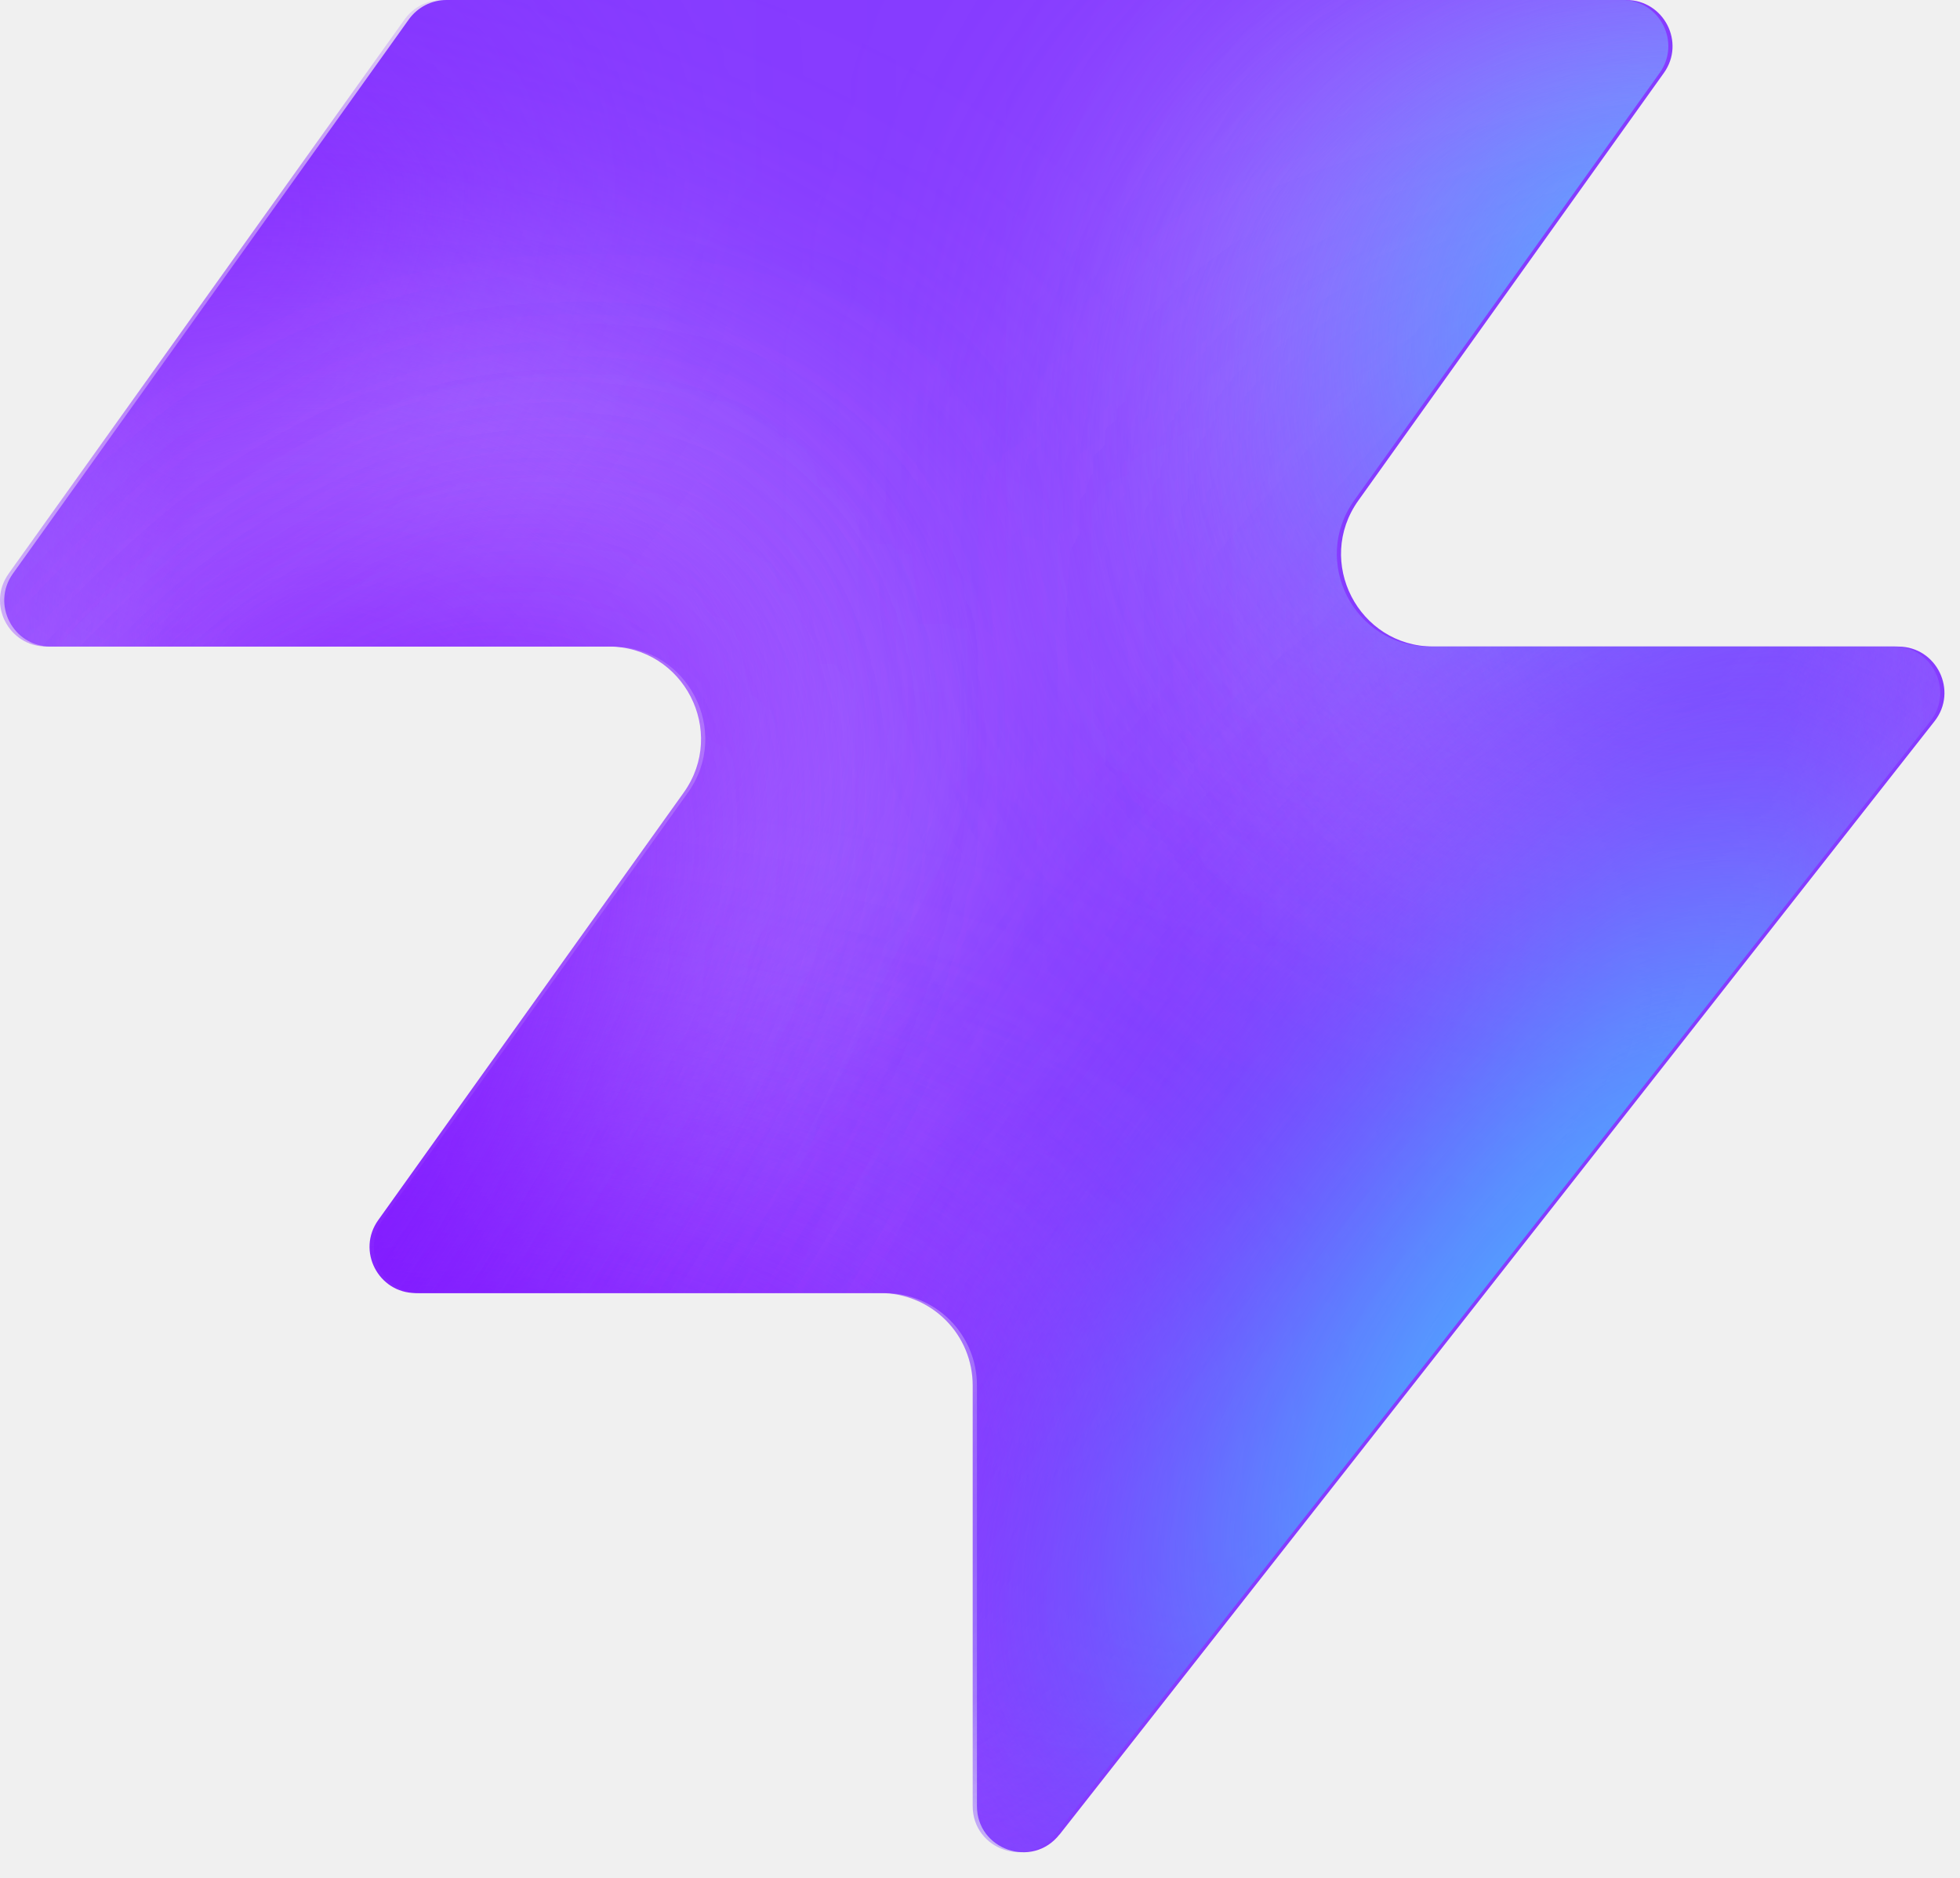
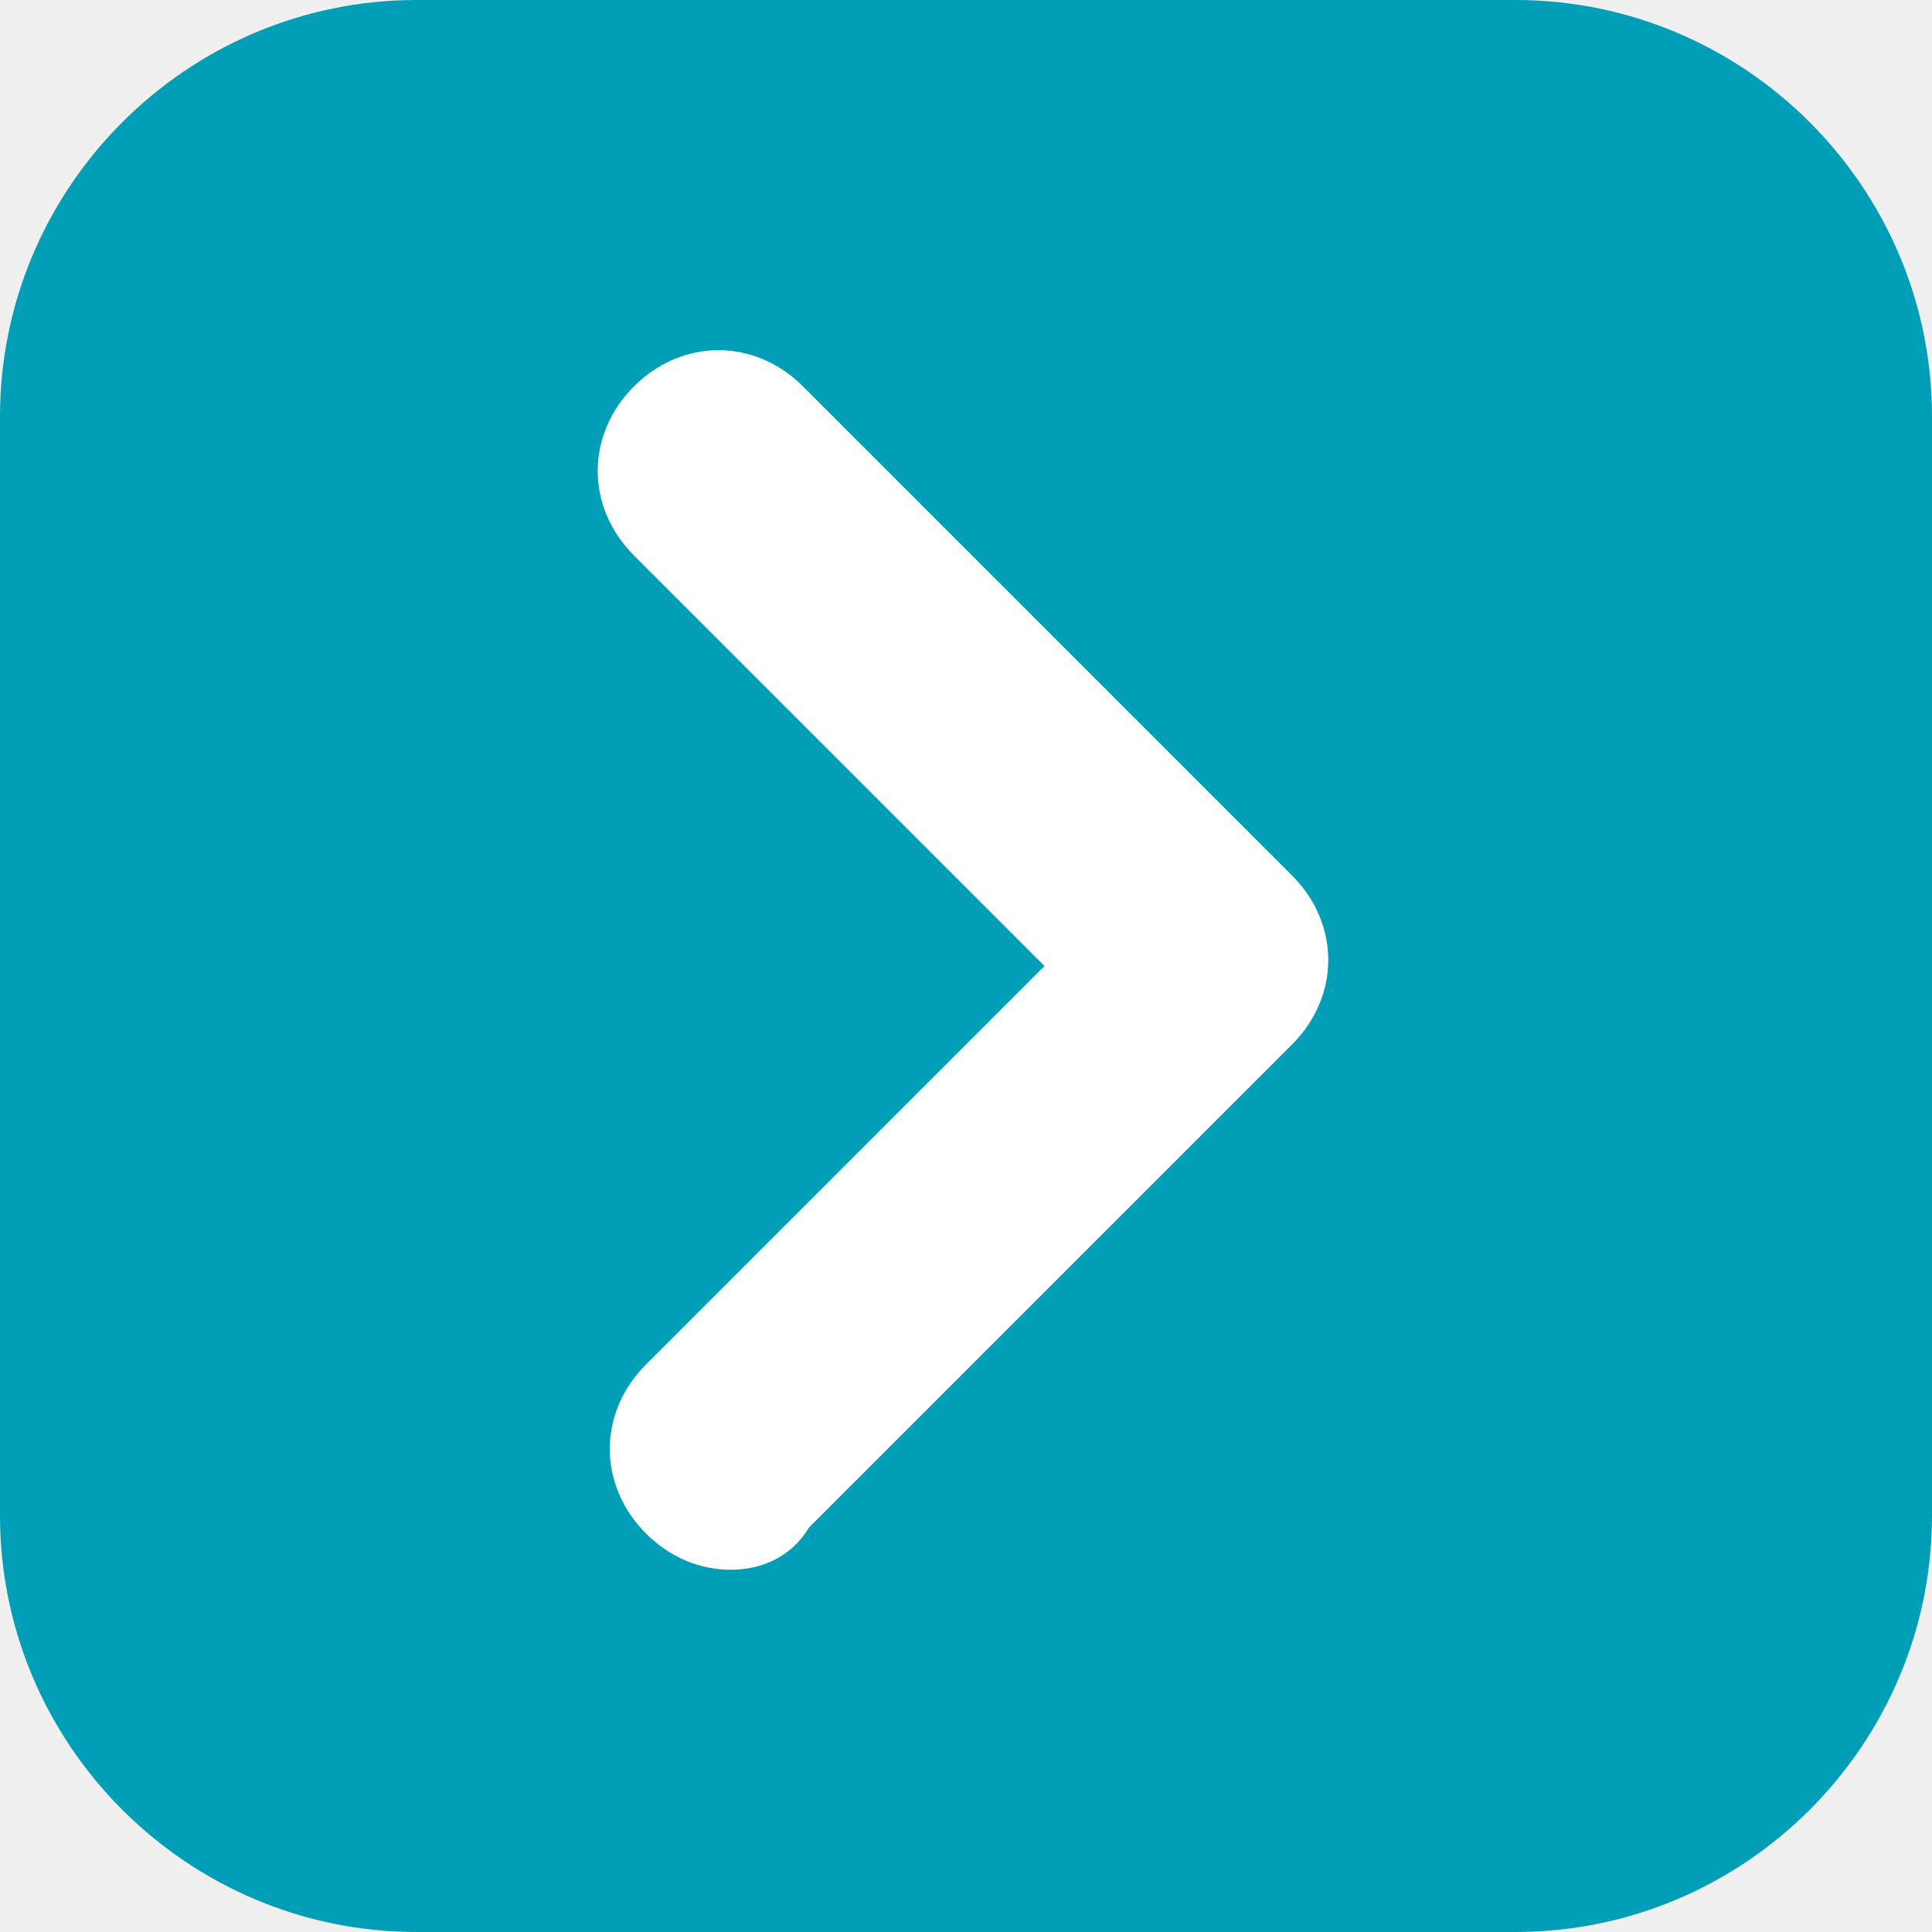
- <svg xmlns="http://www.w3.org/2000/svg" width="48" height="46" fill="none" viewBox="0 0 48 46">
-   <path fill="#863bff" d="M25.946 44.938c-.664.845-2.021.375-2.021-.698V33.937a2.26 2.26 0 0 0-2.262-2.262H10.287c-.92 0-1.456-1.04-.92-1.788l7.48-10.471c1.07-1.497 0-3.578-1.842-3.578H1.237c-.92 0-1.456-1.04-.92-1.788L10.013.474c.214-.297.556-.474.92-.474h28.894c.92 0 1.456 1.04.92 1.788l-7.48 10.471c-1.07 1.498 0 3.579 1.842 3.579h11.377c.943 0 1.473 1.088.89 1.83L25.947 44.94z" style="fill:#863bff;fill:color(display-p3 .525 .23 1);fill-opacity:1" />
-   <mask id="a" width="48" height="46" x="0" y="0" maskUnits="userSpaceOnUse" style="mask-type:alpha">
-     <path fill="#000" d="M25.842 44.938c-.664.844-2.021.375-2.021-.698V33.937a2.26 2.26 0 0 0-2.262-2.262H10.183c-.92 0-1.456-1.04-.92-1.788l7.48-10.471c1.07-1.498 0-3.579-1.842-3.579H1.133c-.92 0-1.456-1.04-.92-1.787L9.91.473c.214-.297.556-.474.92-.474h28.894c.92 0 1.456 1.04.92 1.788l-7.48 10.471c-1.07 1.498 0 3.578 1.842 3.578h11.377c.943 0 1.473 1.088.89 1.832L25.843 44.94z" style="fill:#000;fill-opacity:1" />
-   </mask>
-   <g mask="url(#a)">
-     <g filter="url(#b)">
-       <ellipse cx="5.508" cy="14.704" fill="#ede6ff" rx="5.508" ry="14.704" style="fill:#ede6ff;fill:color(display-p3 .927 .903 1);fill-opacity:1" transform="matrix(.00324 1 1 -.00324 -4.47 31.516)" />
-     </g>
-     <g filter="url(#c)">
-       <ellipse cx="10.399" cy="29.851" fill="#ede6ff" rx="10.399" ry="29.851" style="fill:#ede6ff;fill:color(display-p3 .927 .903 1);fill-opacity:1" transform="matrix(.00324 1 1 -.00324 -39.328 7.883)" />
-     </g>
-     <g filter="url(#d)">
-       <ellipse cx="5.508" cy="30.487" fill="#7e14ff" rx="5.508" ry="30.487" style="fill:#7e14ff;fill:color(display-p3 .492 .077 1);fill-opacity:1" transform="rotate(89.814 -25.913 -14.639)scale(1 -1)" />
-     </g>
-     <g filter="url(#e)">
-       <ellipse cx="5.508" cy="30.599" fill="#7e14ff" rx="5.508" ry="30.599" style="fill:#7e14ff;fill:color(display-p3 .492 .077 1);fill-opacity:1" transform="rotate(89.814 -32.644 -3.334)scale(1 -1)" />
-     </g>
-     <g filter="url(#f)">
-       <ellipse cx="5.508" cy="30.599" fill="#7e14ff" rx="5.508" ry="30.599" style="fill:#7e14ff;fill:color(display-p3 .492 .077 1);fill-opacity:1" transform="matrix(.00324 1 1 -.00324 -34.34 30.47)" />
-     </g>
-     <g filter="url(#g)">
-       <ellipse cx="14.072" cy="22.078" fill="#ede6ff" rx="14.072" ry="22.078" style="fill:#ede6ff;fill:color(display-p3 .927 .903 1);fill-opacity:1" transform="rotate(93.35 24.506 48.493)scale(-1 1)" />
-     </g>
-     <g filter="url(#h)">
-       <ellipse cx="3.47" cy="21.501" fill="#7e14ff" rx="3.47" ry="21.501" style="fill:#7e14ff;fill:color(display-p3 .492 .077 1);fill-opacity:1" transform="rotate(89.009 28.708 47.59)scale(-1 1)" />
-     </g>
-     <g filter="url(#i)">
-       <ellipse cx="3.47" cy="21.501" fill="#7e14ff" rx="3.47" ry="21.501" style="fill:#7e14ff;fill:color(display-p3 .492 .077 1);fill-opacity:1" transform="rotate(89.009 28.708 47.59)scale(-1 1)" />
-     </g>
-     <g filter="url(#j)">
-       <ellipse cx=".387" cy="8.972" fill="#7e14ff" rx="4.407" ry="29.108" style="fill:#7e14ff;fill:color(display-p3 .492 .077 1);fill-opacity:1" transform="rotate(39.51 .387 8.972)" />
-     </g>
-     <g filter="url(#k)">
-       <ellipse cx="47.523" cy="-6.092" fill="#7e14ff" rx="4.407" ry="29.108" style="fill:#7e14ff;fill:color(display-p3 .492 .077 1);fill-opacity:1" transform="rotate(37.892 47.523 -6.092)" />
-     </g>
-     <g filter="url(#l)">
-       <ellipse cx="41.412" cy="6.333" fill="#47bfff" rx="5.971" ry="9.665" style="fill:#47bfff;fill:color(display-p3 .28 .748 1);fill-opacity:1" transform="rotate(37.892 41.412 6.333)" />
-     </g>
-     <g filter="url(#m)">
-       <ellipse cx="-1.879" cy="38.332" fill="#7e14ff" rx="4.407" ry="29.108" style="fill:#7e14ff;fill:color(display-p3 .492 .077 1);fill-opacity:1" transform="rotate(37.892 -1.88 38.332)" />
-     </g>
-     <g filter="url(#n)">
-       <ellipse cx="-1.879" cy="38.332" fill="#7e14ff" rx="4.407" ry="29.108" style="fill:#7e14ff;fill:color(display-p3 .492 .077 1);fill-opacity:1" transform="rotate(37.892 -1.88 38.332)" />
-     </g>
-     <g filter="url(#o)">
-       <ellipse cx="35.651" cy="29.907" fill="#7e14ff" rx="4.407" ry="29.108" style="fill:#7e14ff;fill:color(display-p3 .492 .077 1);fill-opacity:1" transform="rotate(37.892 35.651 29.907)" />
-     </g>
-     <g filter="url(#p)">
-       <ellipse cx="38.418" cy="32.4" fill="#47bfff" rx="5.971" ry="15.297" style="fill:#47bfff;fill:color(display-p3 .28 .748 1);fill-opacity:1" transform="rotate(37.892 38.418 32.4)" />
-     </g>
+ <svg xmlns="http://www.w3.org/2000/svg" version="1.2" baseProfile="tiny" id="Layer_2_00000087396783580176860800000008902512189813490093_" x="0px" y="0px" viewBox="0 0 32 32" overflow="visible" xml:space="preserve">
+   <path fill="#009FB7" d="M25.1,32H6.9C3.1,32,0,28.9,0,25.1V6.9C0,3.1,3.1,0,6.9,0h18.2C28.9,0,32,3.1,32,6.9v18.2  C32,28.9,28.9,32,25.1,32z" />
+   <g id="Livello_1">
+     <path fill="#FFFFFF" d="M12.1,26c-0.5,0-1-0.2-1.4-0.6c-0.8-0.8-0.8-2,0-2.8l6.6-6.6l-6.8-6.8c-0.8-0.8-0.8-2,0-2.8s2-0.8,2.8,0   l8.1,8.1c0.8,0.8,0.8,2,0,2.8l-8,8C13.1,25.8,12.6,26,12.1,26L12.1,26z" />
  </g>
-   <defs>
-     <filter id="b" width="60.045" height="41.654" x="-19.77" y="16.149" color-interpolation-filters="sRGB" filterUnits="userSpaceOnUse">
-       <feFlood flood-opacity="0" result="BackgroundImageFix" />
-       <feBlend in="SourceGraphic" in2="BackgroundImageFix" result="shape" />
-       <feGaussianBlur result="effect1_foregroundBlur_2002_17158" stdDeviation="7.659" />
-     </filter>
-     <filter id="c" width="90.34" height="51.437" x="-54.613" y="-7.533" color-interpolation-filters="sRGB" filterUnits="userSpaceOnUse">
-       <feFlood flood-opacity="0" result="BackgroundImageFix" />
-       <feBlend in="SourceGraphic" in2="BackgroundImageFix" result="shape" />
-       <feGaussianBlur result="effect1_foregroundBlur_2002_17158" stdDeviation="7.659" />
-     </filter>
-     <filter id="d" width="79.355" height="29.4" x="-49.64" y="2.03" color-interpolation-filters="sRGB" filterUnits="userSpaceOnUse">
-       <feFlood flood-opacity="0" result="BackgroundImageFix" />
-       <feBlend in="SourceGraphic" in2="BackgroundImageFix" result="shape" />
-       <feGaussianBlur result="effect1_foregroundBlur_2002_17158" stdDeviation="4.596" />
-     </filter>
-     <filter id="e" width="79.579" height="29.4" x="-45.045" y="20.029" color-interpolation-filters="sRGB" filterUnits="userSpaceOnUse">
-       <feFlood flood-opacity="0" result="BackgroundImageFix" />
-       <feBlend in="SourceGraphic" in2="BackgroundImageFix" result="shape" />
-       <feGaussianBlur result="effect1_foregroundBlur_2002_17158" stdDeviation="4.596" />
-     </filter>
-     <filter id="f" width="79.579" height="29.4" x="-43.513" y="21.178" color-interpolation-filters="sRGB" filterUnits="userSpaceOnUse">
-       <feFlood flood-opacity="0" result="BackgroundImageFix" />
-       <feBlend in="SourceGraphic" in2="BackgroundImageFix" result="shape" />
-       <feGaussianBlur result="effect1_foregroundBlur_2002_17158" stdDeviation="4.596" />
-     </filter>
-     <filter id="g" width="74.749" height="58.852" x="15.756" y="-17.901" color-interpolation-filters="sRGB" filterUnits="userSpaceOnUse">
-       <feFlood flood-opacity="0" result="BackgroundImageFix" />
-       <feBlend in="SourceGraphic" in2="BackgroundImageFix" result="shape" />
-       <feGaussianBlur result="effect1_foregroundBlur_2002_17158" stdDeviation="7.659" />
-     </filter>
-     <filter id="h" width="61.377" height="25.362" x="23.548" y="2.284" color-interpolation-filters="sRGB" filterUnits="userSpaceOnUse">
-       <feFlood flood-opacity="0" result="BackgroundImageFix" />
-       <feBlend in="SourceGraphic" in2="BackgroundImageFix" result="shape" />
-       <feGaussianBlur result="effect1_foregroundBlur_2002_17158" stdDeviation="4.596" />
-     </filter>
-     <filter id="i" width="61.377" height="25.362" x="23.548" y="2.284" color-interpolation-filters="sRGB" filterUnits="userSpaceOnUse">
-       <feFlood flood-opacity="0" result="BackgroundImageFix" />
-       <feBlend in="SourceGraphic" in2="BackgroundImageFix" result="shape" />
-       <feGaussianBlur result="effect1_foregroundBlur_2002_17158" stdDeviation="4.596" />
-     </filter>
-     <filter id="j" width="56.045" height="63.649" x="-27.636" y="-22.853" color-interpolation-filters="sRGB" filterUnits="userSpaceOnUse">
-       <feFlood flood-opacity="0" result="BackgroundImageFix" />
-       <feBlend in="SourceGraphic" in2="BackgroundImageFix" result="shape" />
-       <feGaussianBlur result="effect1_foregroundBlur_2002_17158" stdDeviation="4.596" />
-     </filter>
-     <filter id="k" width="54.814" height="64.646" x="20.116" y="-38.415" color-interpolation-filters="sRGB" filterUnits="userSpaceOnUse">
-       <feFlood flood-opacity="0" result="BackgroundImageFix" />
-       <feBlend in="SourceGraphic" in2="BackgroundImageFix" result="shape" />
-       <feGaussianBlur result="effect1_foregroundBlur_2002_17158" stdDeviation="4.596" />
-     </filter>
-     <filter id="l" width="33.541" height="35.313" x="24.641" y="-11.323" color-interpolation-filters="sRGB" filterUnits="userSpaceOnUse">
-       <feFlood flood-opacity="0" result="BackgroundImageFix" />
-       <feBlend in="SourceGraphic" in2="BackgroundImageFix" result="shape" />
-       <feGaussianBlur result="effect1_foregroundBlur_2002_17158" stdDeviation="4.596" />
-     </filter>
-     <filter id="m" width="54.814" height="64.646" x="-29.286" y="6.009" color-interpolation-filters="sRGB" filterUnits="userSpaceOnUse">
-       <feFlood flood-opacity="0" result="BackgroundImageFix" />
-       <feBlend in="SourceGraphic" in2="BackgroundImageFix" result="shape" />
-       <feGaussianBlur result="effect1_foregroundBlur_2002_17158" stdDeviation="4.596" />
-     </filter>
-     <filter id="n" width="54.814" height="64.646" x="-29.286" y="6.009" color-interpolation-filters="sRGB" filterUnits="userSpaceOnUse">
-       <feFlood flood-opacity="0" result="BackgroundImageFix" />
-       <feBlend in="SourceGraphic" in2="BackgroundImageFix" result="shape" />
-       <feGaussianBlur result="effect1_foregroundBlur_2002_17158" stdDeviation="4.596" />
-     </filter>
-     <filter id="o" width="54.814" height="64.646" x="8.244" y="-2.416" color-interpolation-filters="sRGB" filterUnits="userSpaceOnUse">
-       <feFlood flood-opacity="0" result="BackgroundImageFix" />
-       <feBlend in="SourceGraphic" in2="BackgroundImageFix" result="shape" />
-       <feGaussianBlur result="effect1_foregroundBlur_2002_17158" stdDeviation="4.596" />
-     </filter>
-     <filter id="p" width="39.409" height="43.623" x="18.713" y="10.588" color-interpolation-filters="sRGB" filterUnits="userSpaceOnUse">
-       <feFlood flood-opacity="0" result="BackgroundImageFix" />
-       <feBlend in="SourceGraphic" in2="BackgroundImageFix" result="shape" />
-       <feGaussianBlur result="effect1_foregroundBlur_2002_17158" stdDeviation="4.596" />
-     </filter>
-   </defs>
</svg>
